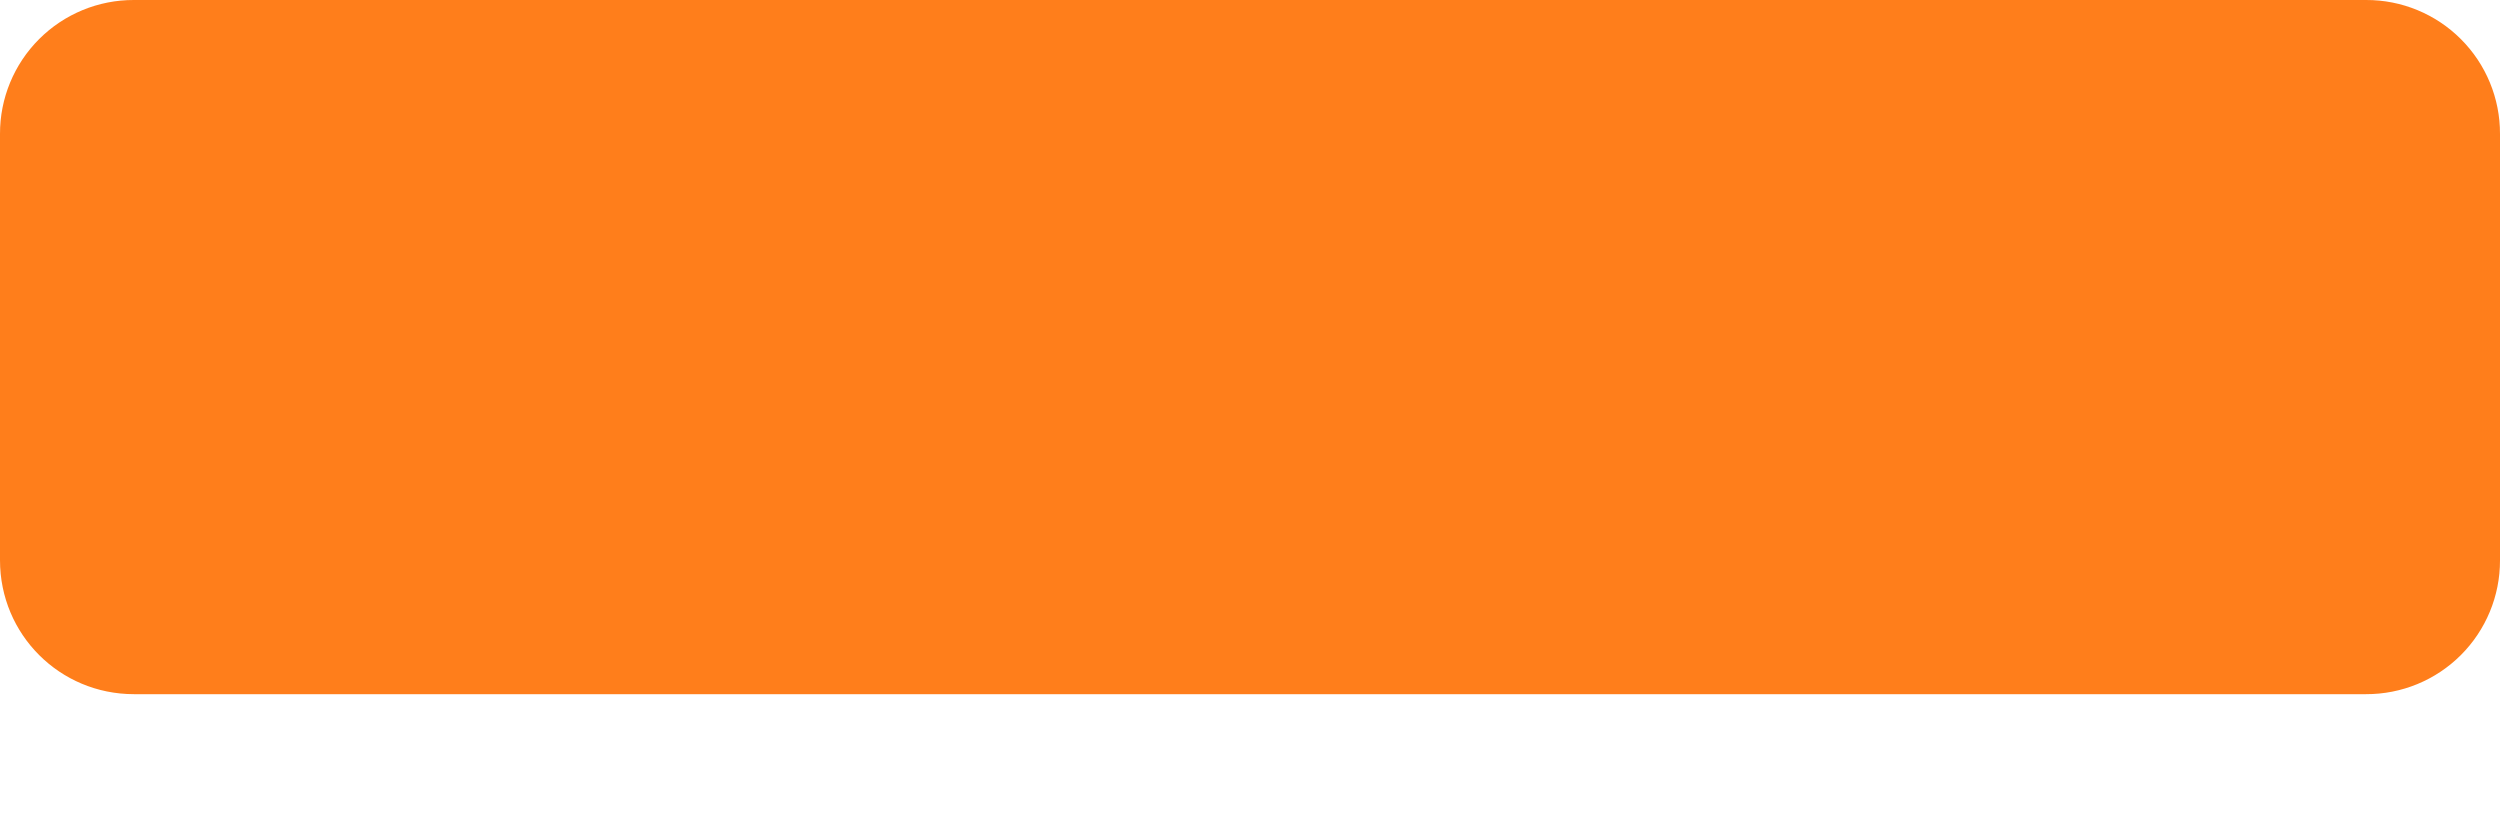
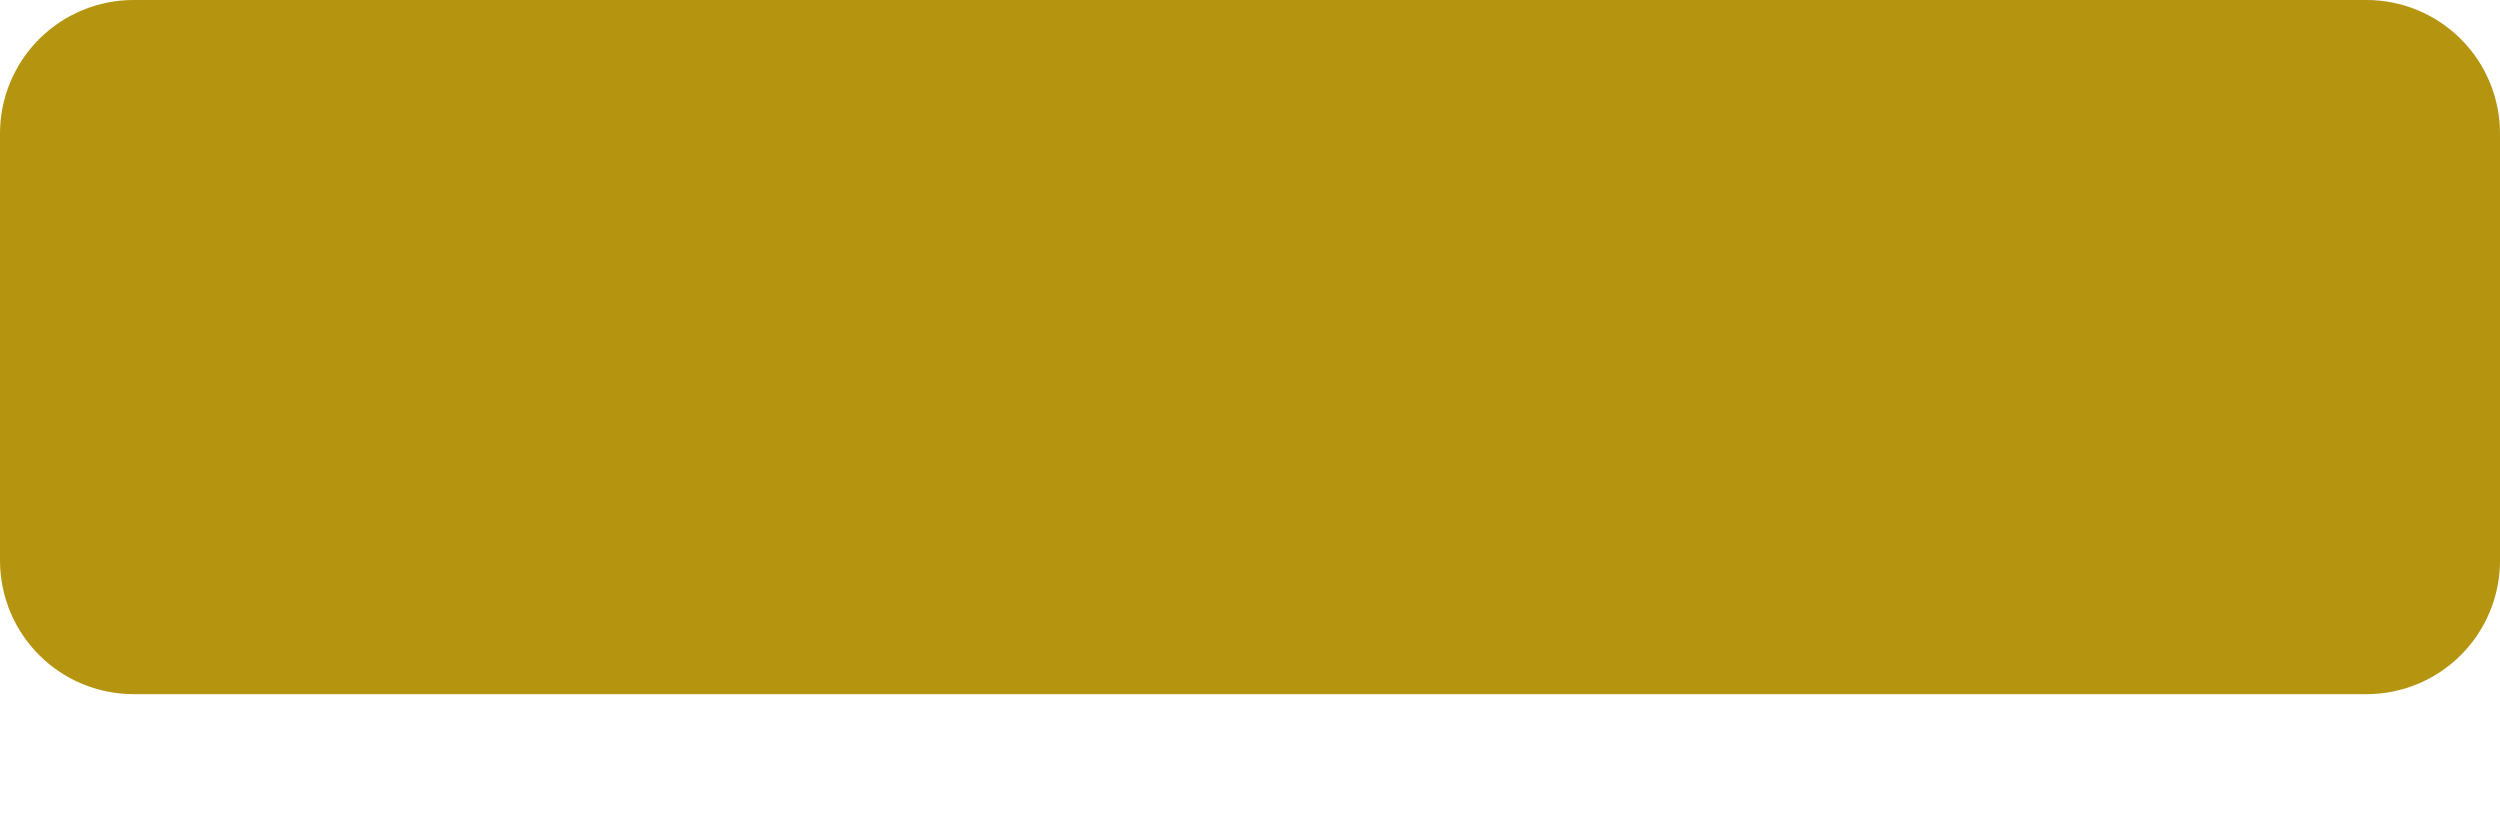
<svg xmlns="http://www.w3.org/2000/svg" xmlns:xlink="http://www.w3.org/1999/xlink" width="12" height="4">
  <defs>
    <path d="M11.357 3.332A.641.641 0 0 0 12 2.69V.643A.641.641 0 0 0 11.357 0H.643A.641.641 0 0 0 0 .643v2.046c0 .357.287.643.643.643h10.714Z" id="a" />
  </defs>
-   <use fill="#FF7E1B" fill-rule="nonzero" xlink:href="#a" />
+   <use fill="#B59410" fill-rule="nonzero" xlink:href="#a" />
</svg>
